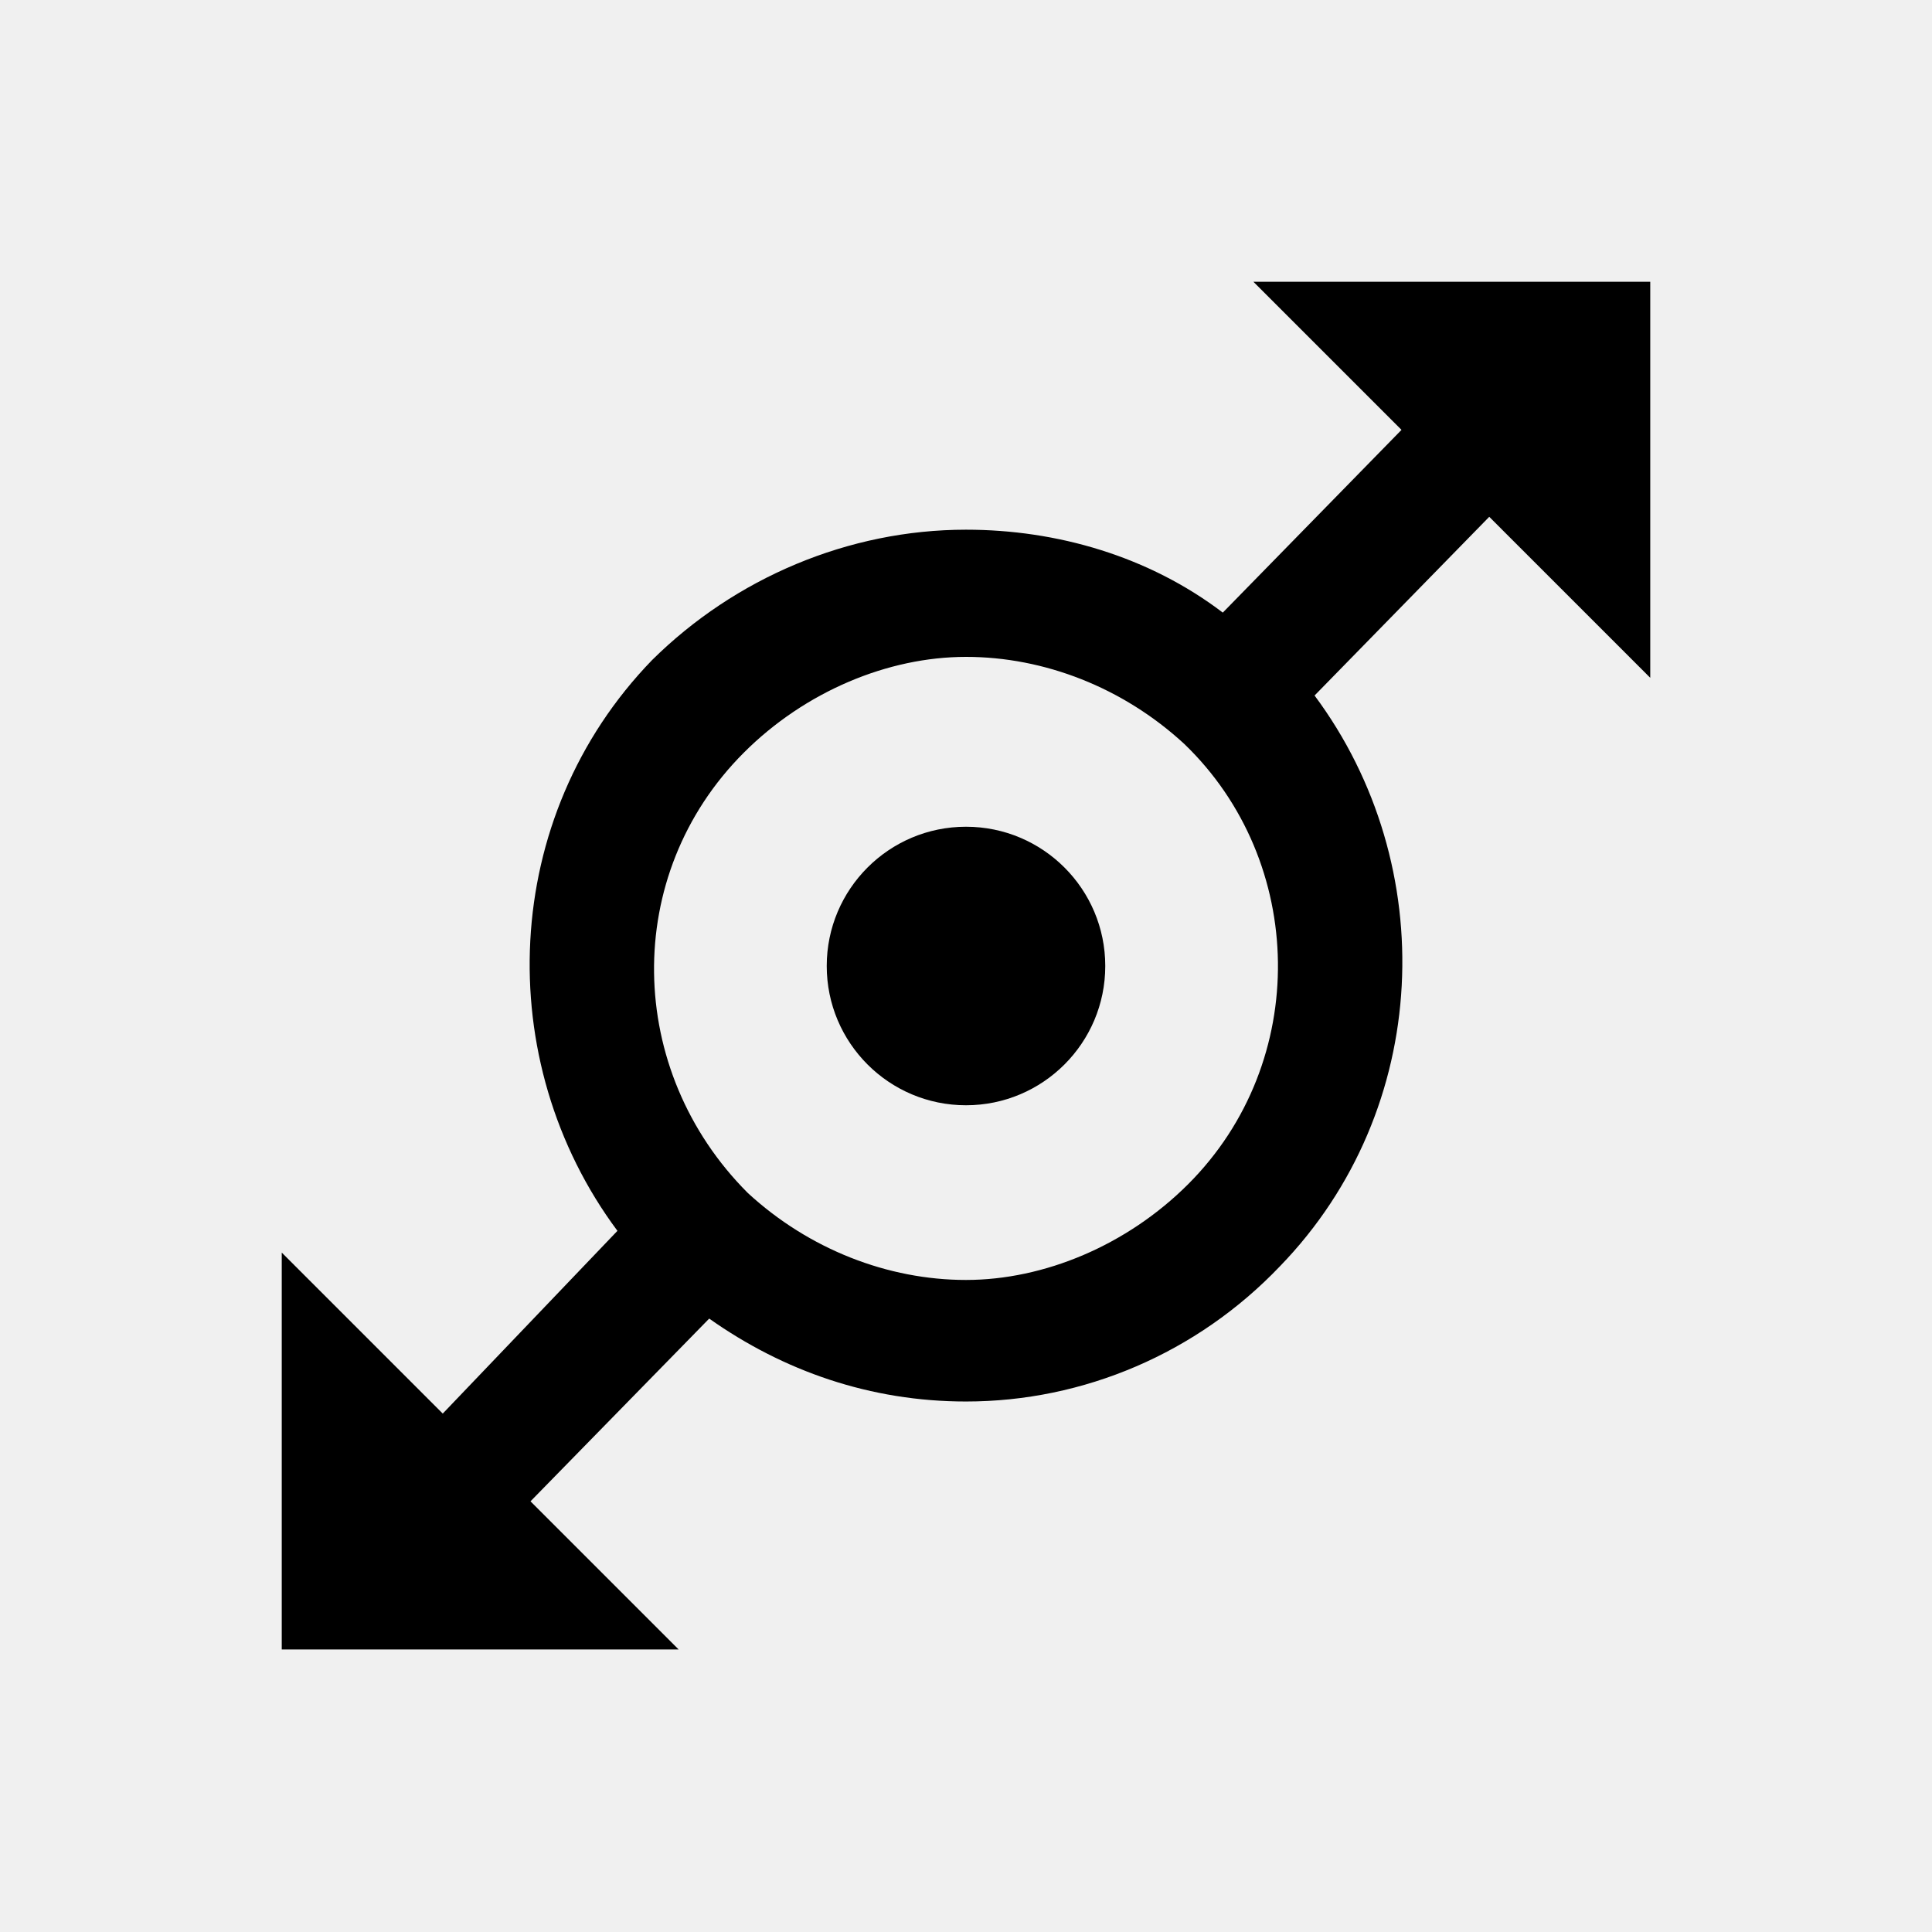
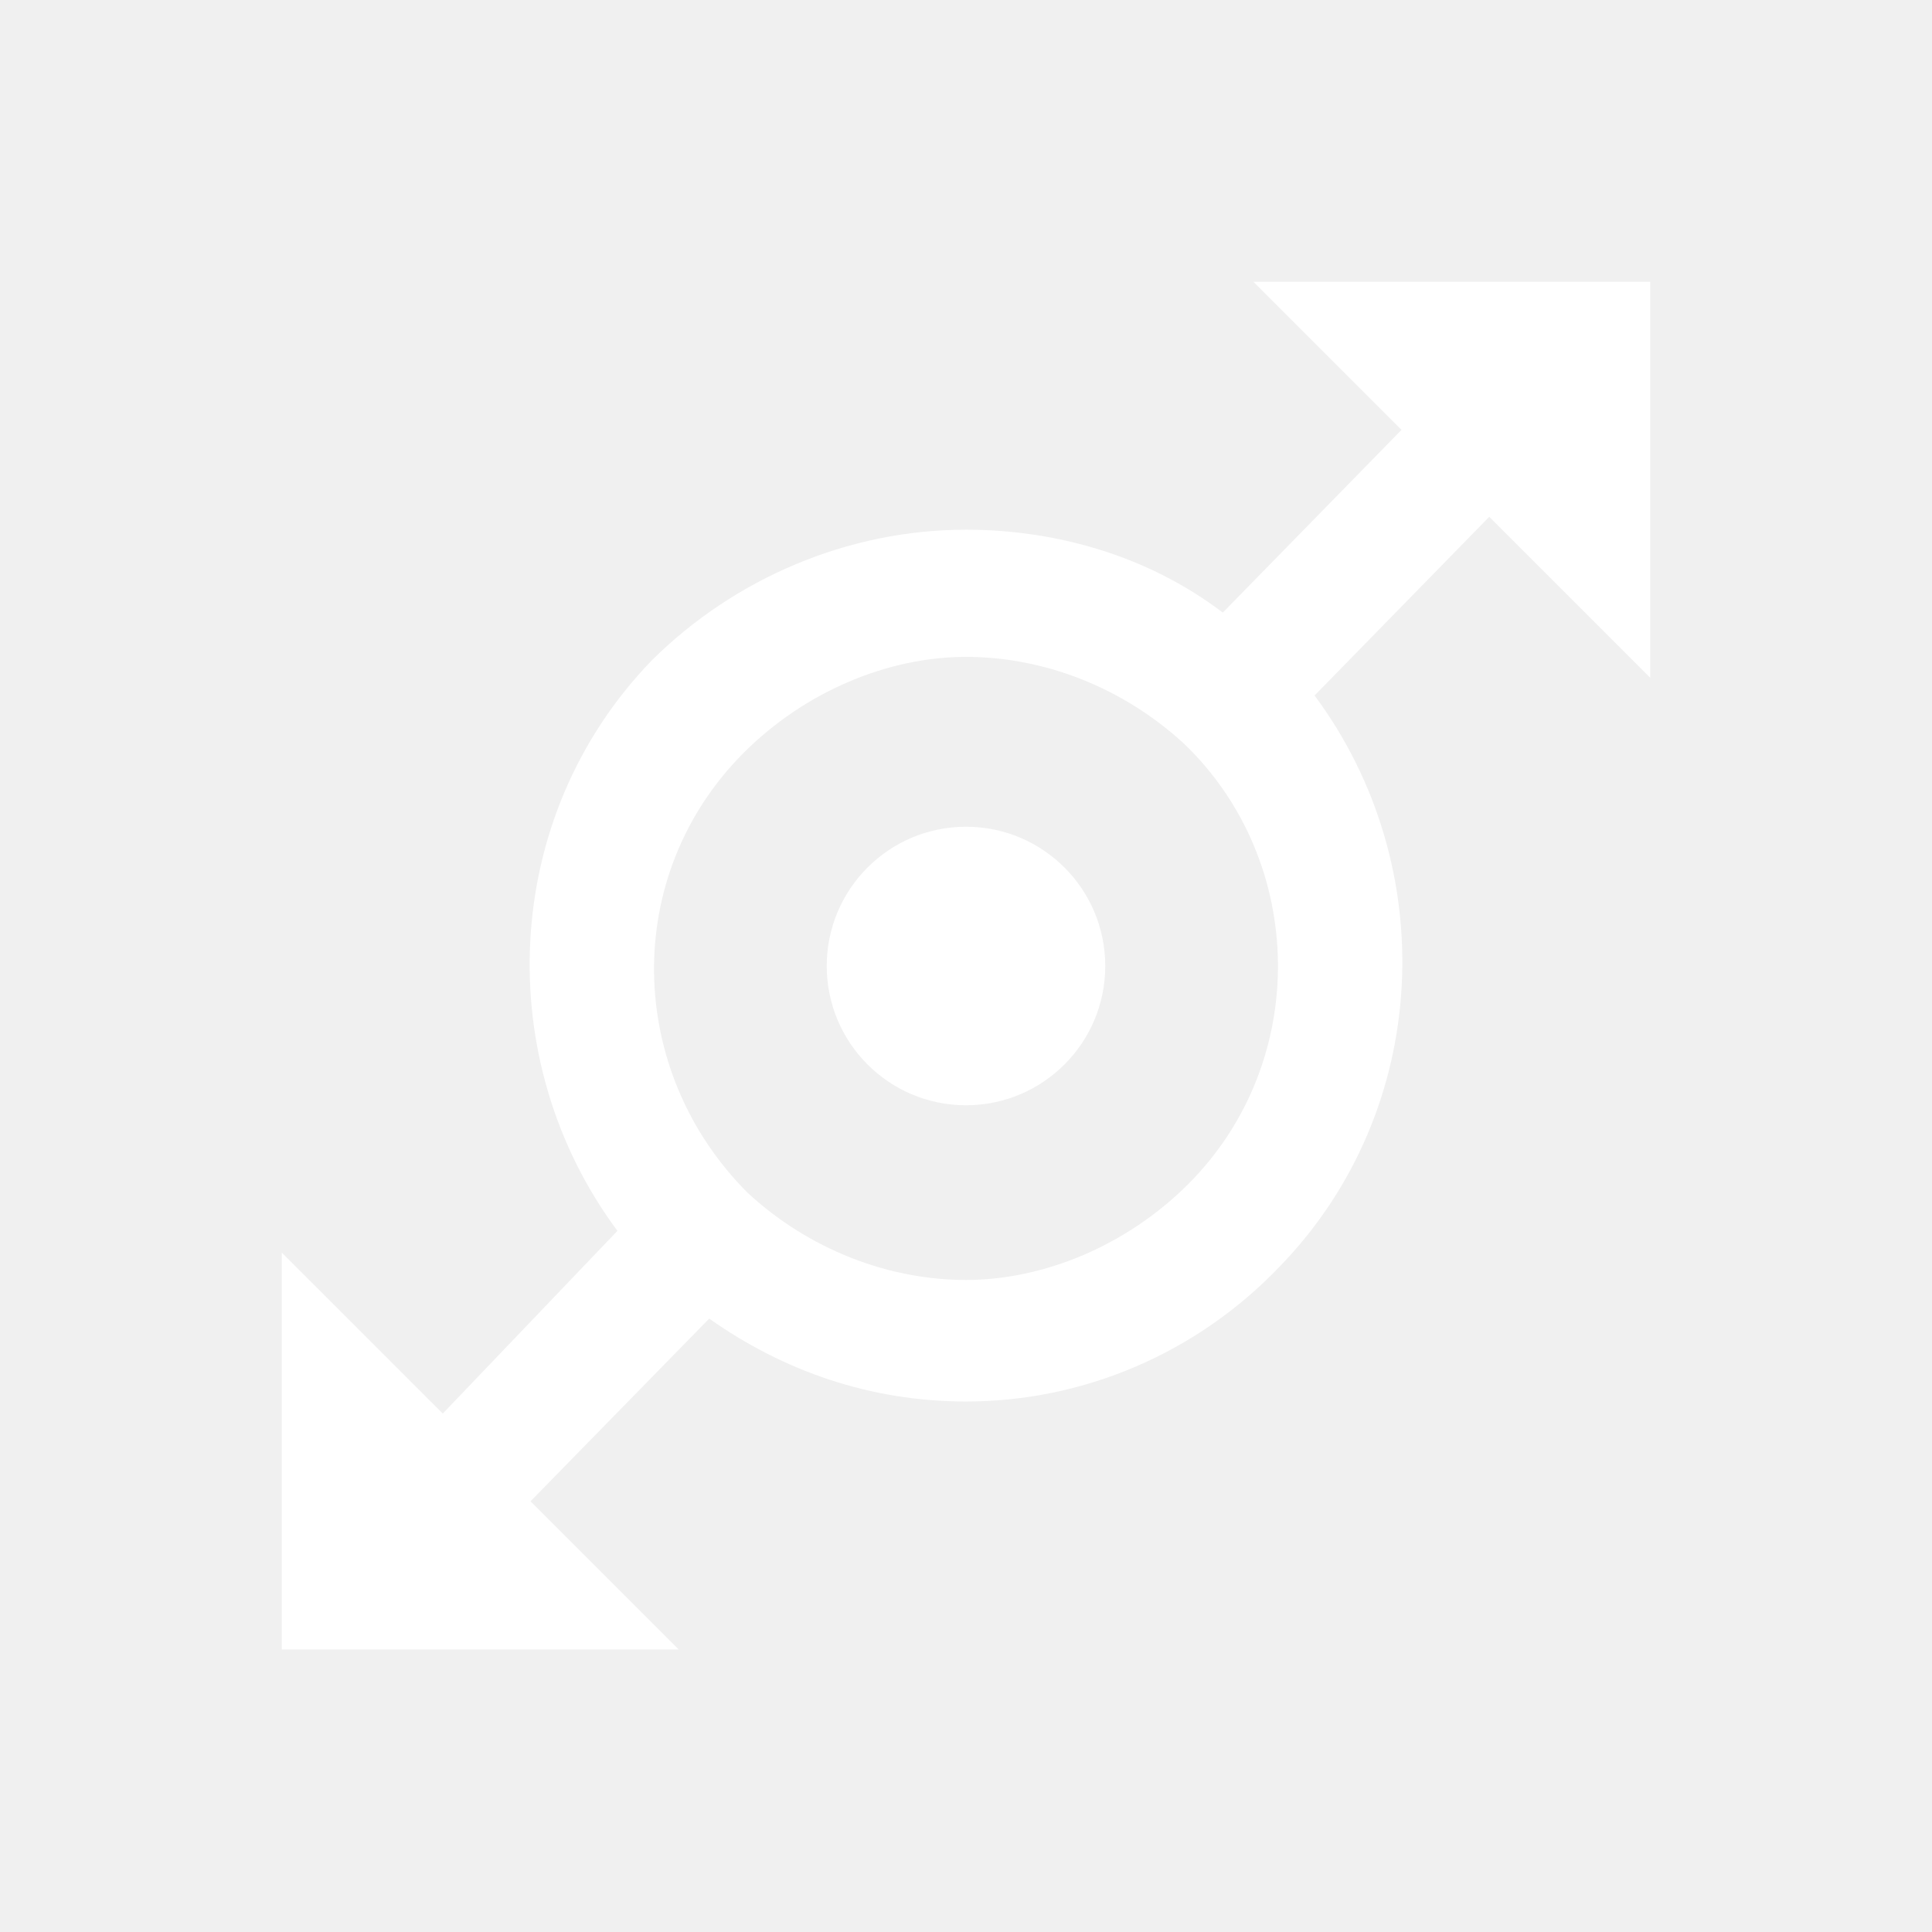
<svg xmlns="http://www.w3.org/2000/svg" id="icon" viewBox="0 0 24 24">
  <defs>
    <style>
- 			.cls-1{fill:#000;stroke-width:0}
+ 			.cls-1{fill:#fff
		</style>
  </defs>
  <g id="d">
    <circle cx="12" cy="12" r="1.73" class="cls-1" />
    <path d="m15.57 3.5 1.84 1.84-2.22 2.27c-.92-.7-2.06-1.03-3.19-1.03-1.46 0-2.87.6-3.9 1.62-1.89 1.95-2 4.98-.43 7.09L5.5 17.56l-2-2v4.93h4.93l-1.84-1.84 2.22-2.27c.92.65 2 1.03 3.19 1.03 1.46 0 2.87-.6 3.9-1.68 1.89-1.95 2-4.98.43-7.09l2.17-2.22 2 2V3.5h-4.93Zm-.81 11.21c-.76.76-1.79 1.19-2.76 1.19s-1.95-.38-2.71-1.08c-1.52-1.52-1.57-3.95-.05-5.47.76-.76 1.79-1.19 2.76-1.19s1.95.38 2.71 1.08c1.52 1.46 1.57 3.95.05 5.47Z" class="cls-1" />
  </g>
</svg>
